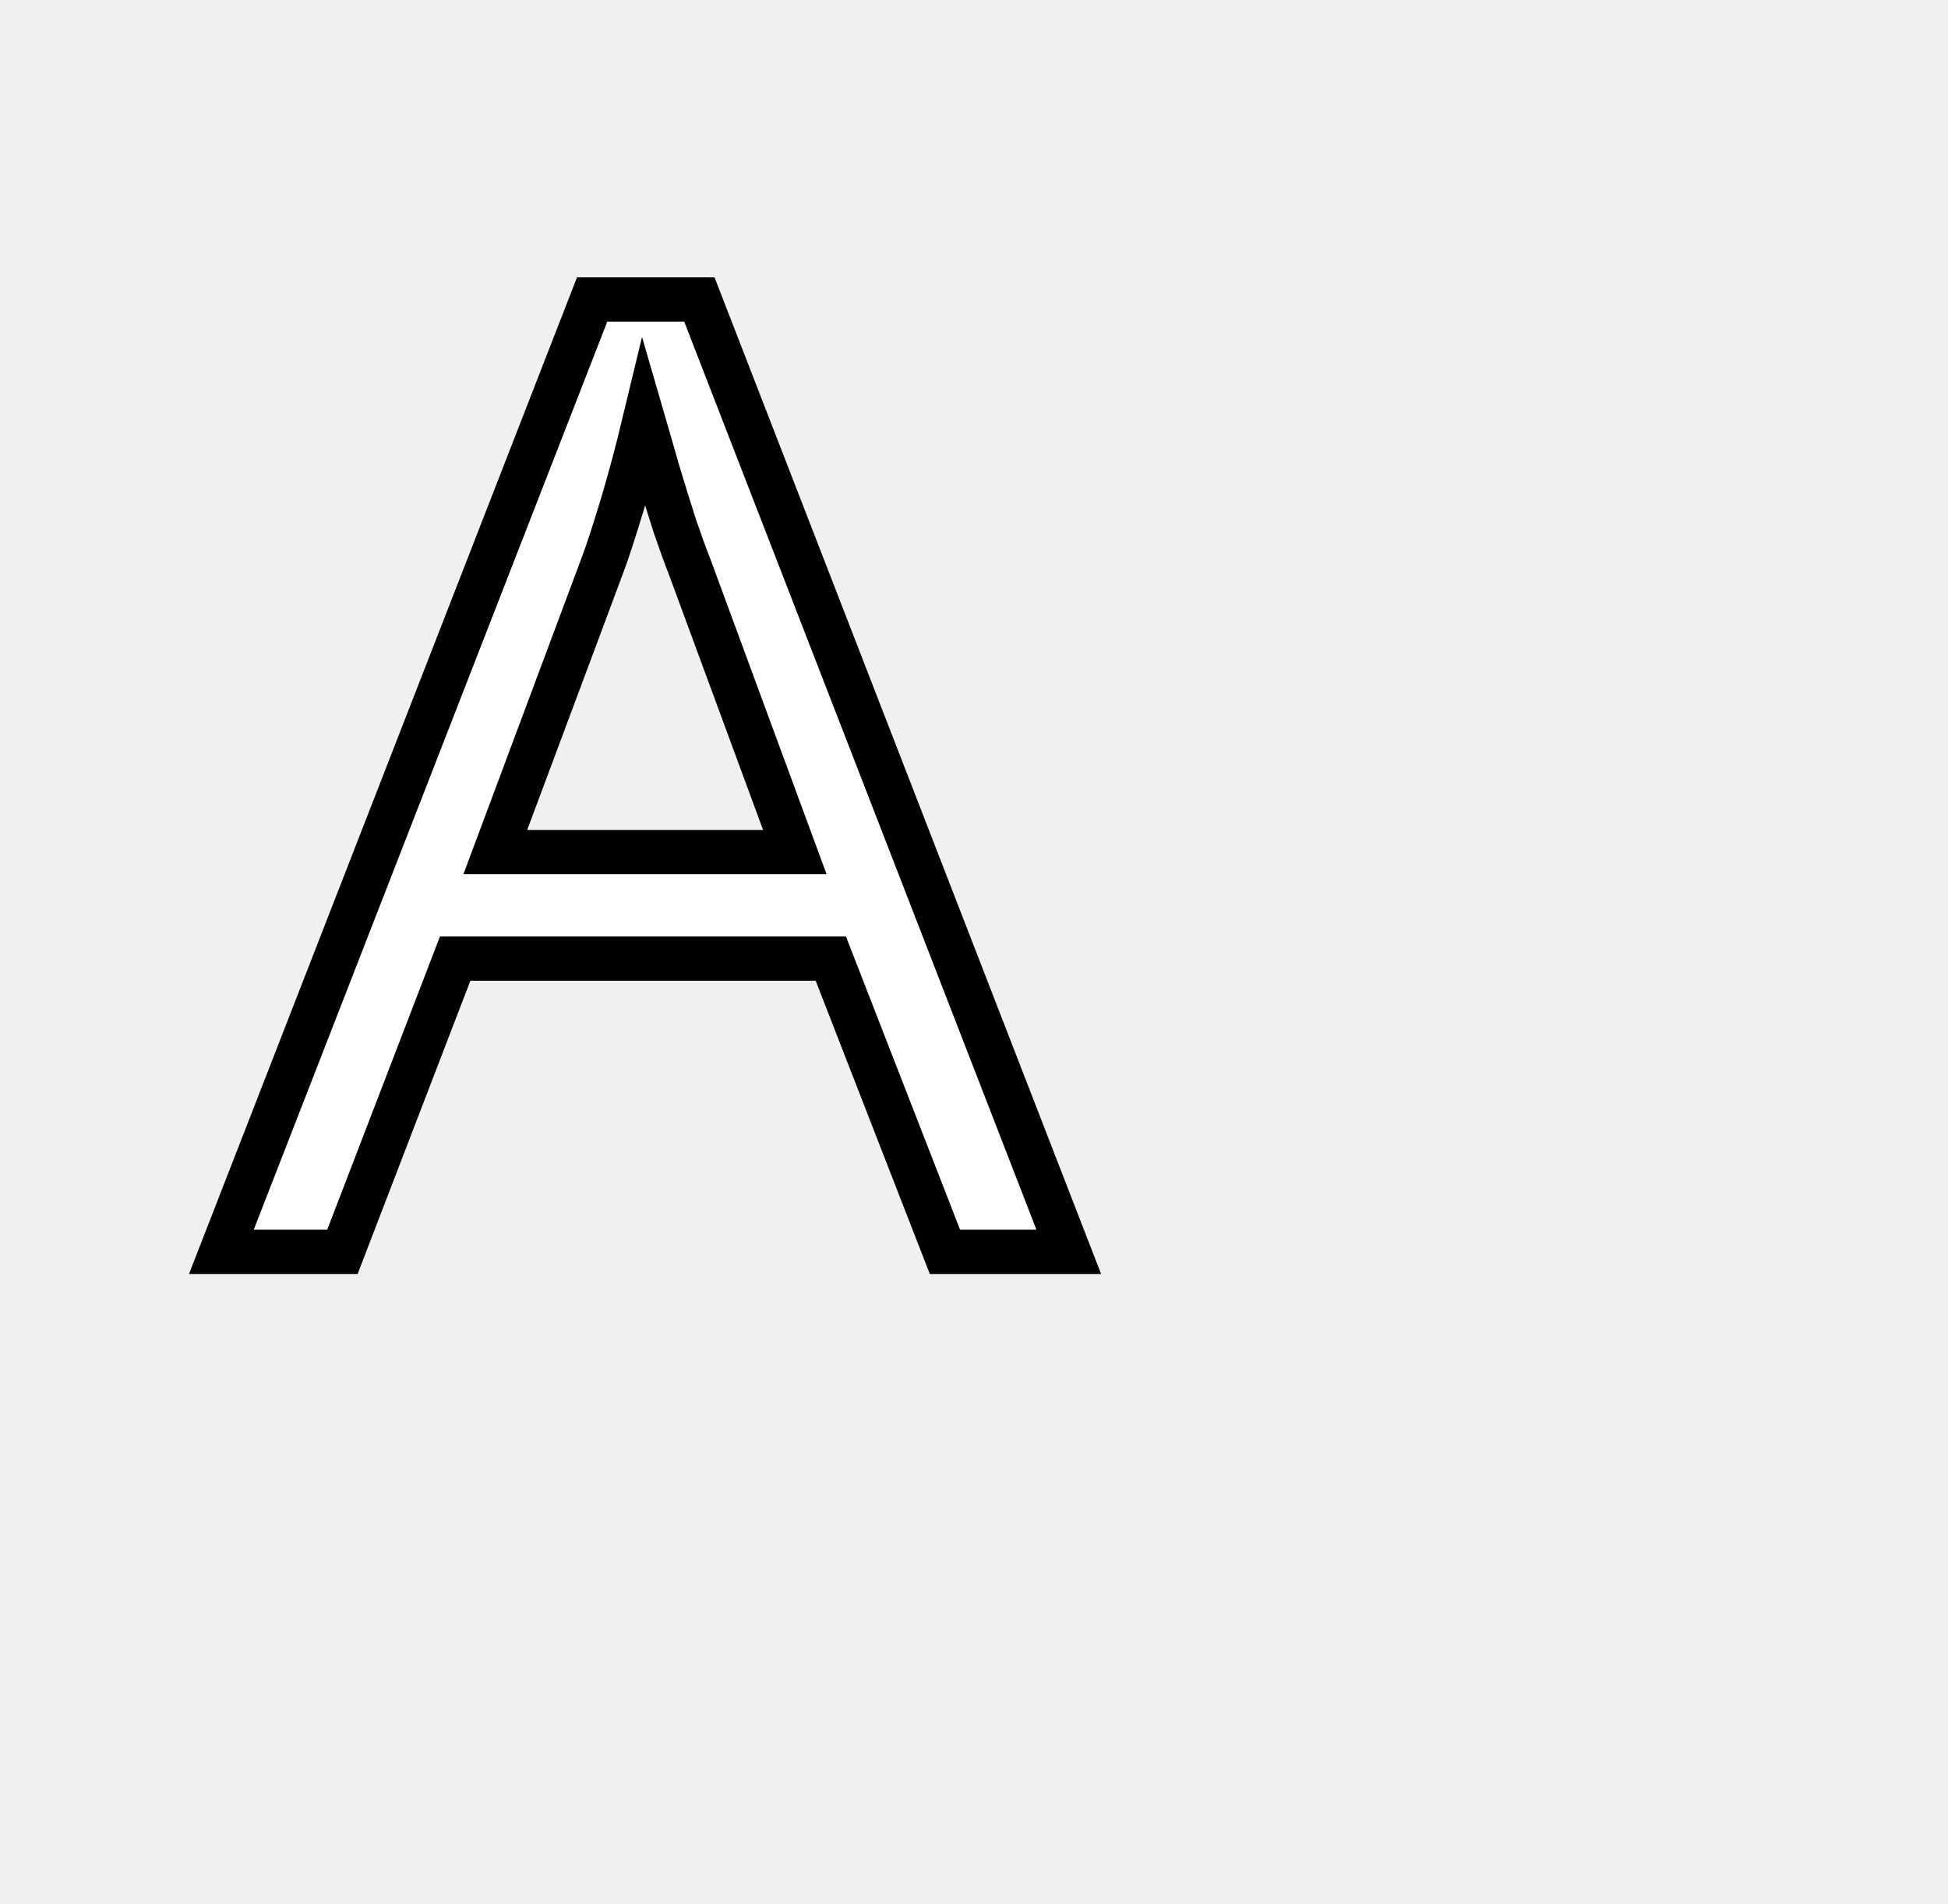
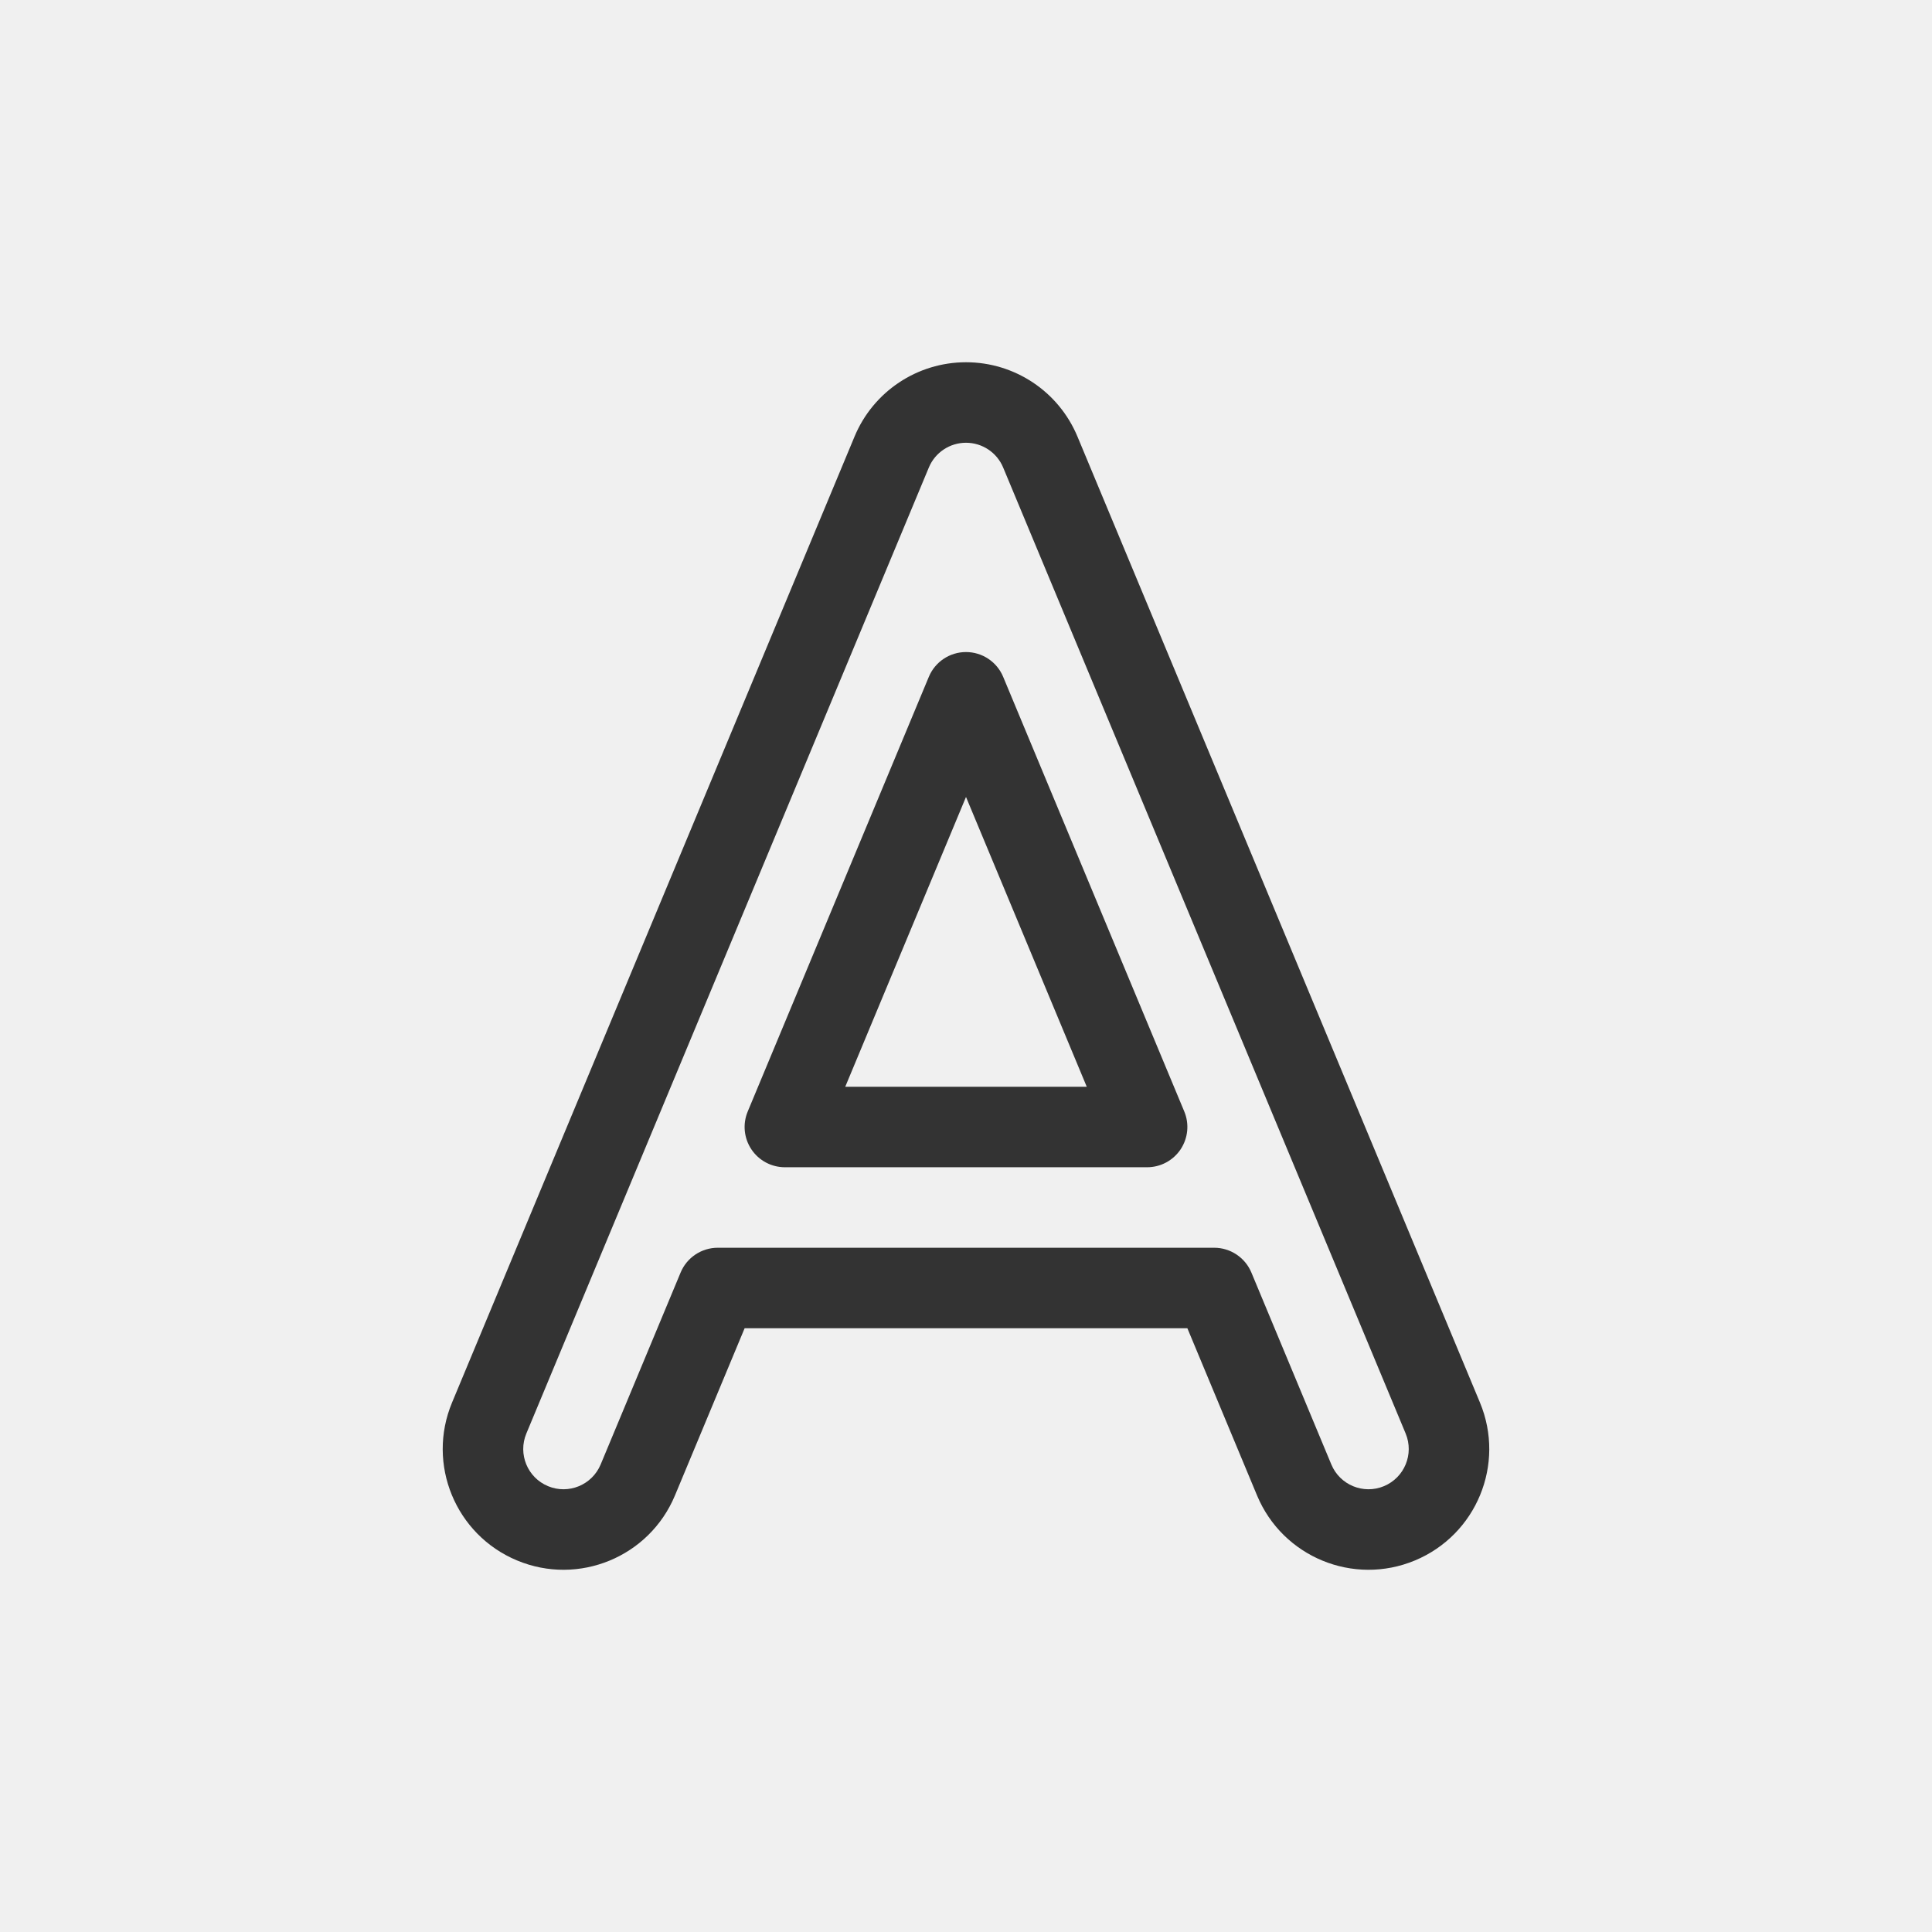
- <svg xmlns="http://www.w3.org/2000/svg" width="44" height="43" viewBox="0 0 44 43">
-   <g>
-     <g>
-       <g>
-         <text fill="#fff" stroke="#000000" dominant-baseline="text-before-edge" font-family="'Montserrat','Montserrat-Medium'" font-size="30" transform="translate(5 5)">
-           <tspan style="font-kerning:normal">A</tspan>
-         </text>
-       </g>
-     </g>
-   </g>
+ <svg xmlns="http://www.w3.org/2000/svg" width="48" height="48" fill="none" viewBox="0 0 48 48">
+   <path fill="#333" fill-rule="evenodd" d="M21.231 10.846C21.696 9.728 22.789 9 24 9C25.211 9 26.303 9.728 26.769 10.846L34.248 28.795C34.263 28.829 34.277 28.864 34.291 28.898L36.769 34.846C37.406 36.376 36.683 38.132 35.154 38.769C33.624 39.407 31.868 38.683 31.231 37.154L29.5 33H18.5L16.769 37.154C16.132 38.683 14.375 39.407 12.846 38.769C11.317 38.132 10.593 36.376 11.231 34.846L13.709 28.898C13.723 28.864 13.737 28.829 13.752 28.795L21.231 10.846ZM24 11C23.596 11 23.232 11.243 23.077 11.615L15.594 29.574L15.585 29.595C15.579 29.609 15.573 29.623 15.568 29.637L15.559 29.658L13.077 35.615C12.864 36.125 13.105 36.711 13.615 36.923C14.125 37.136 14.71 36.894 14.923 36.385L16.91 31.615C17.065 31.243 17.429 31 17.833 31H30.166C30.57 31 30.934 31.243 31.09 31.615L33.077 36.385C33.289 36.894 33.875 37.136 34.384 36.923C34.894 36.711 35.135 36.125 34.923 35.615L32.441 29.658L32.432 29.637C32.429 29.629 32.426 29.621 32.423 29.614C32.42 29.608 32.417 29.601 32.415 29.595L32.406 29.574L24.923 11.615C24.768 11.243 24.404 11 24 11ZM24 16.2C24.404 16.2 24.768 16.443 24.923 16.815L29.423 27.615C29.552 27.924 29.517 28.276 29.332 28.555C29.146 28.833 28.834 29 28.5 29H19.5C19.166 29 18.853 28.833 18.668 28.555C18.482 28.276 18.448 27.924 18.577 27.615L23.077 16.815C23.232 16.443 23.596 16.2 24 16.2ZM21 27H27L24 19.8L21 27Z" clip-rule="evenodd" />
</svg>
